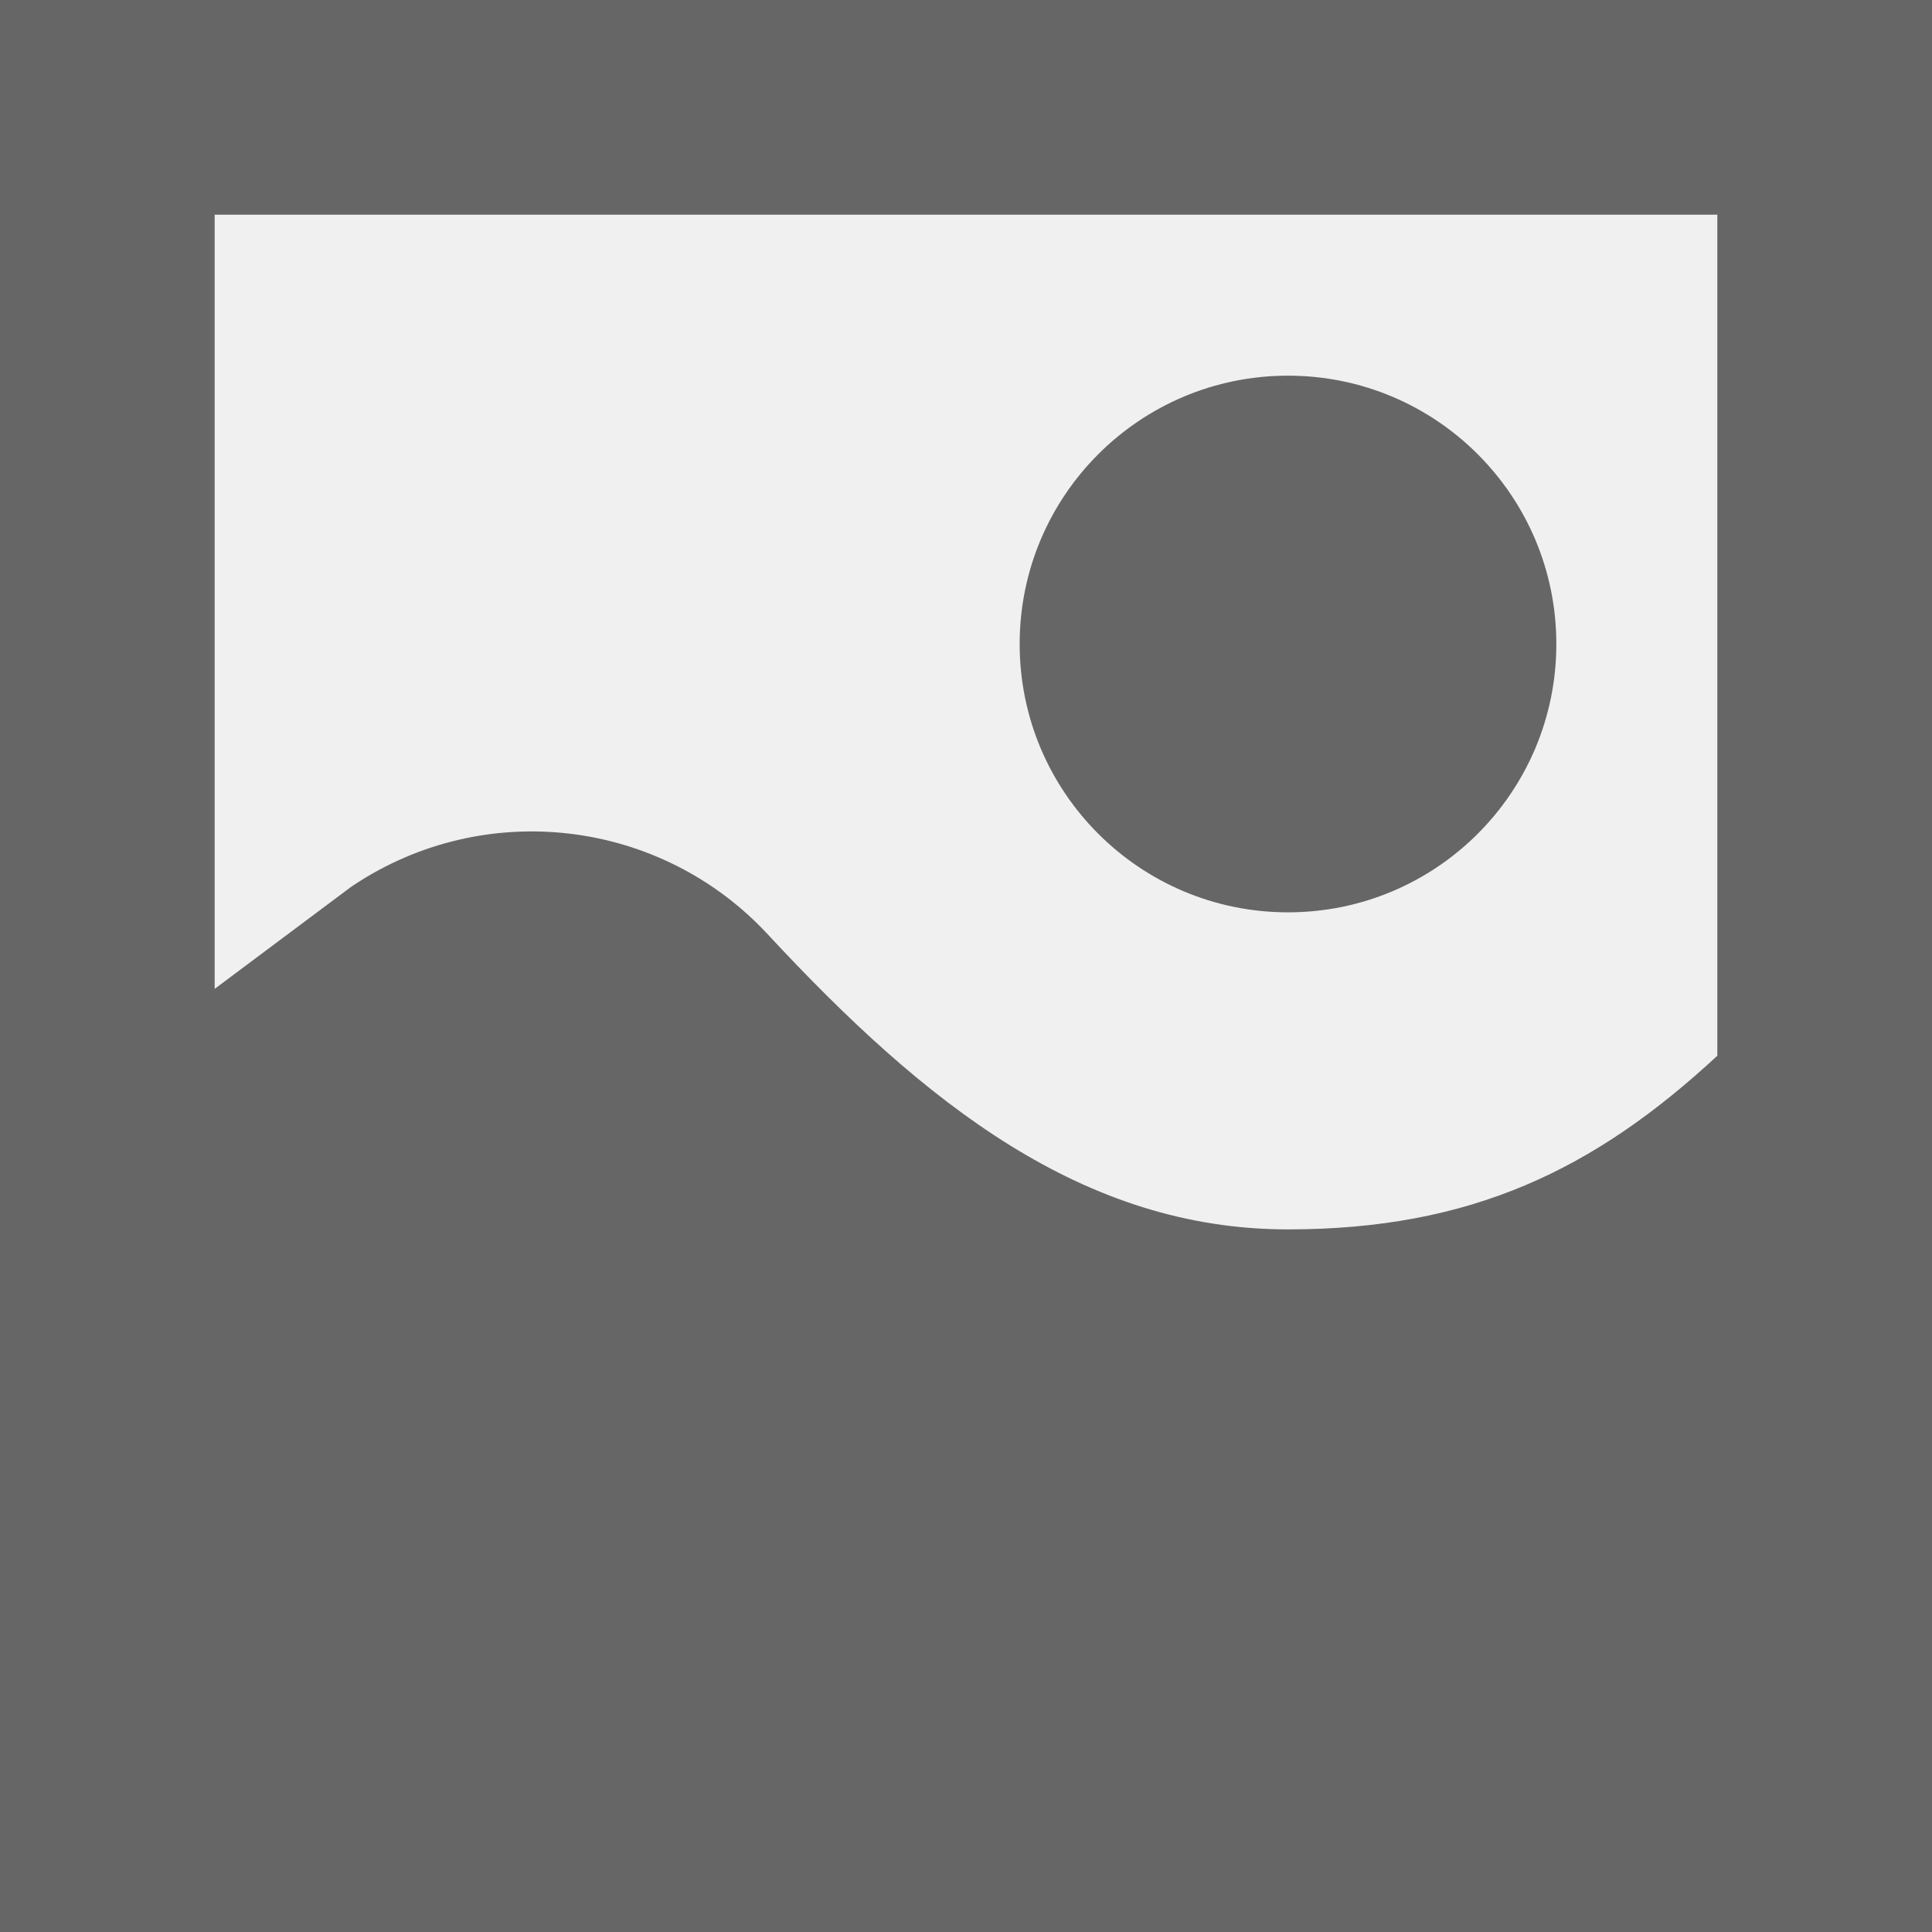
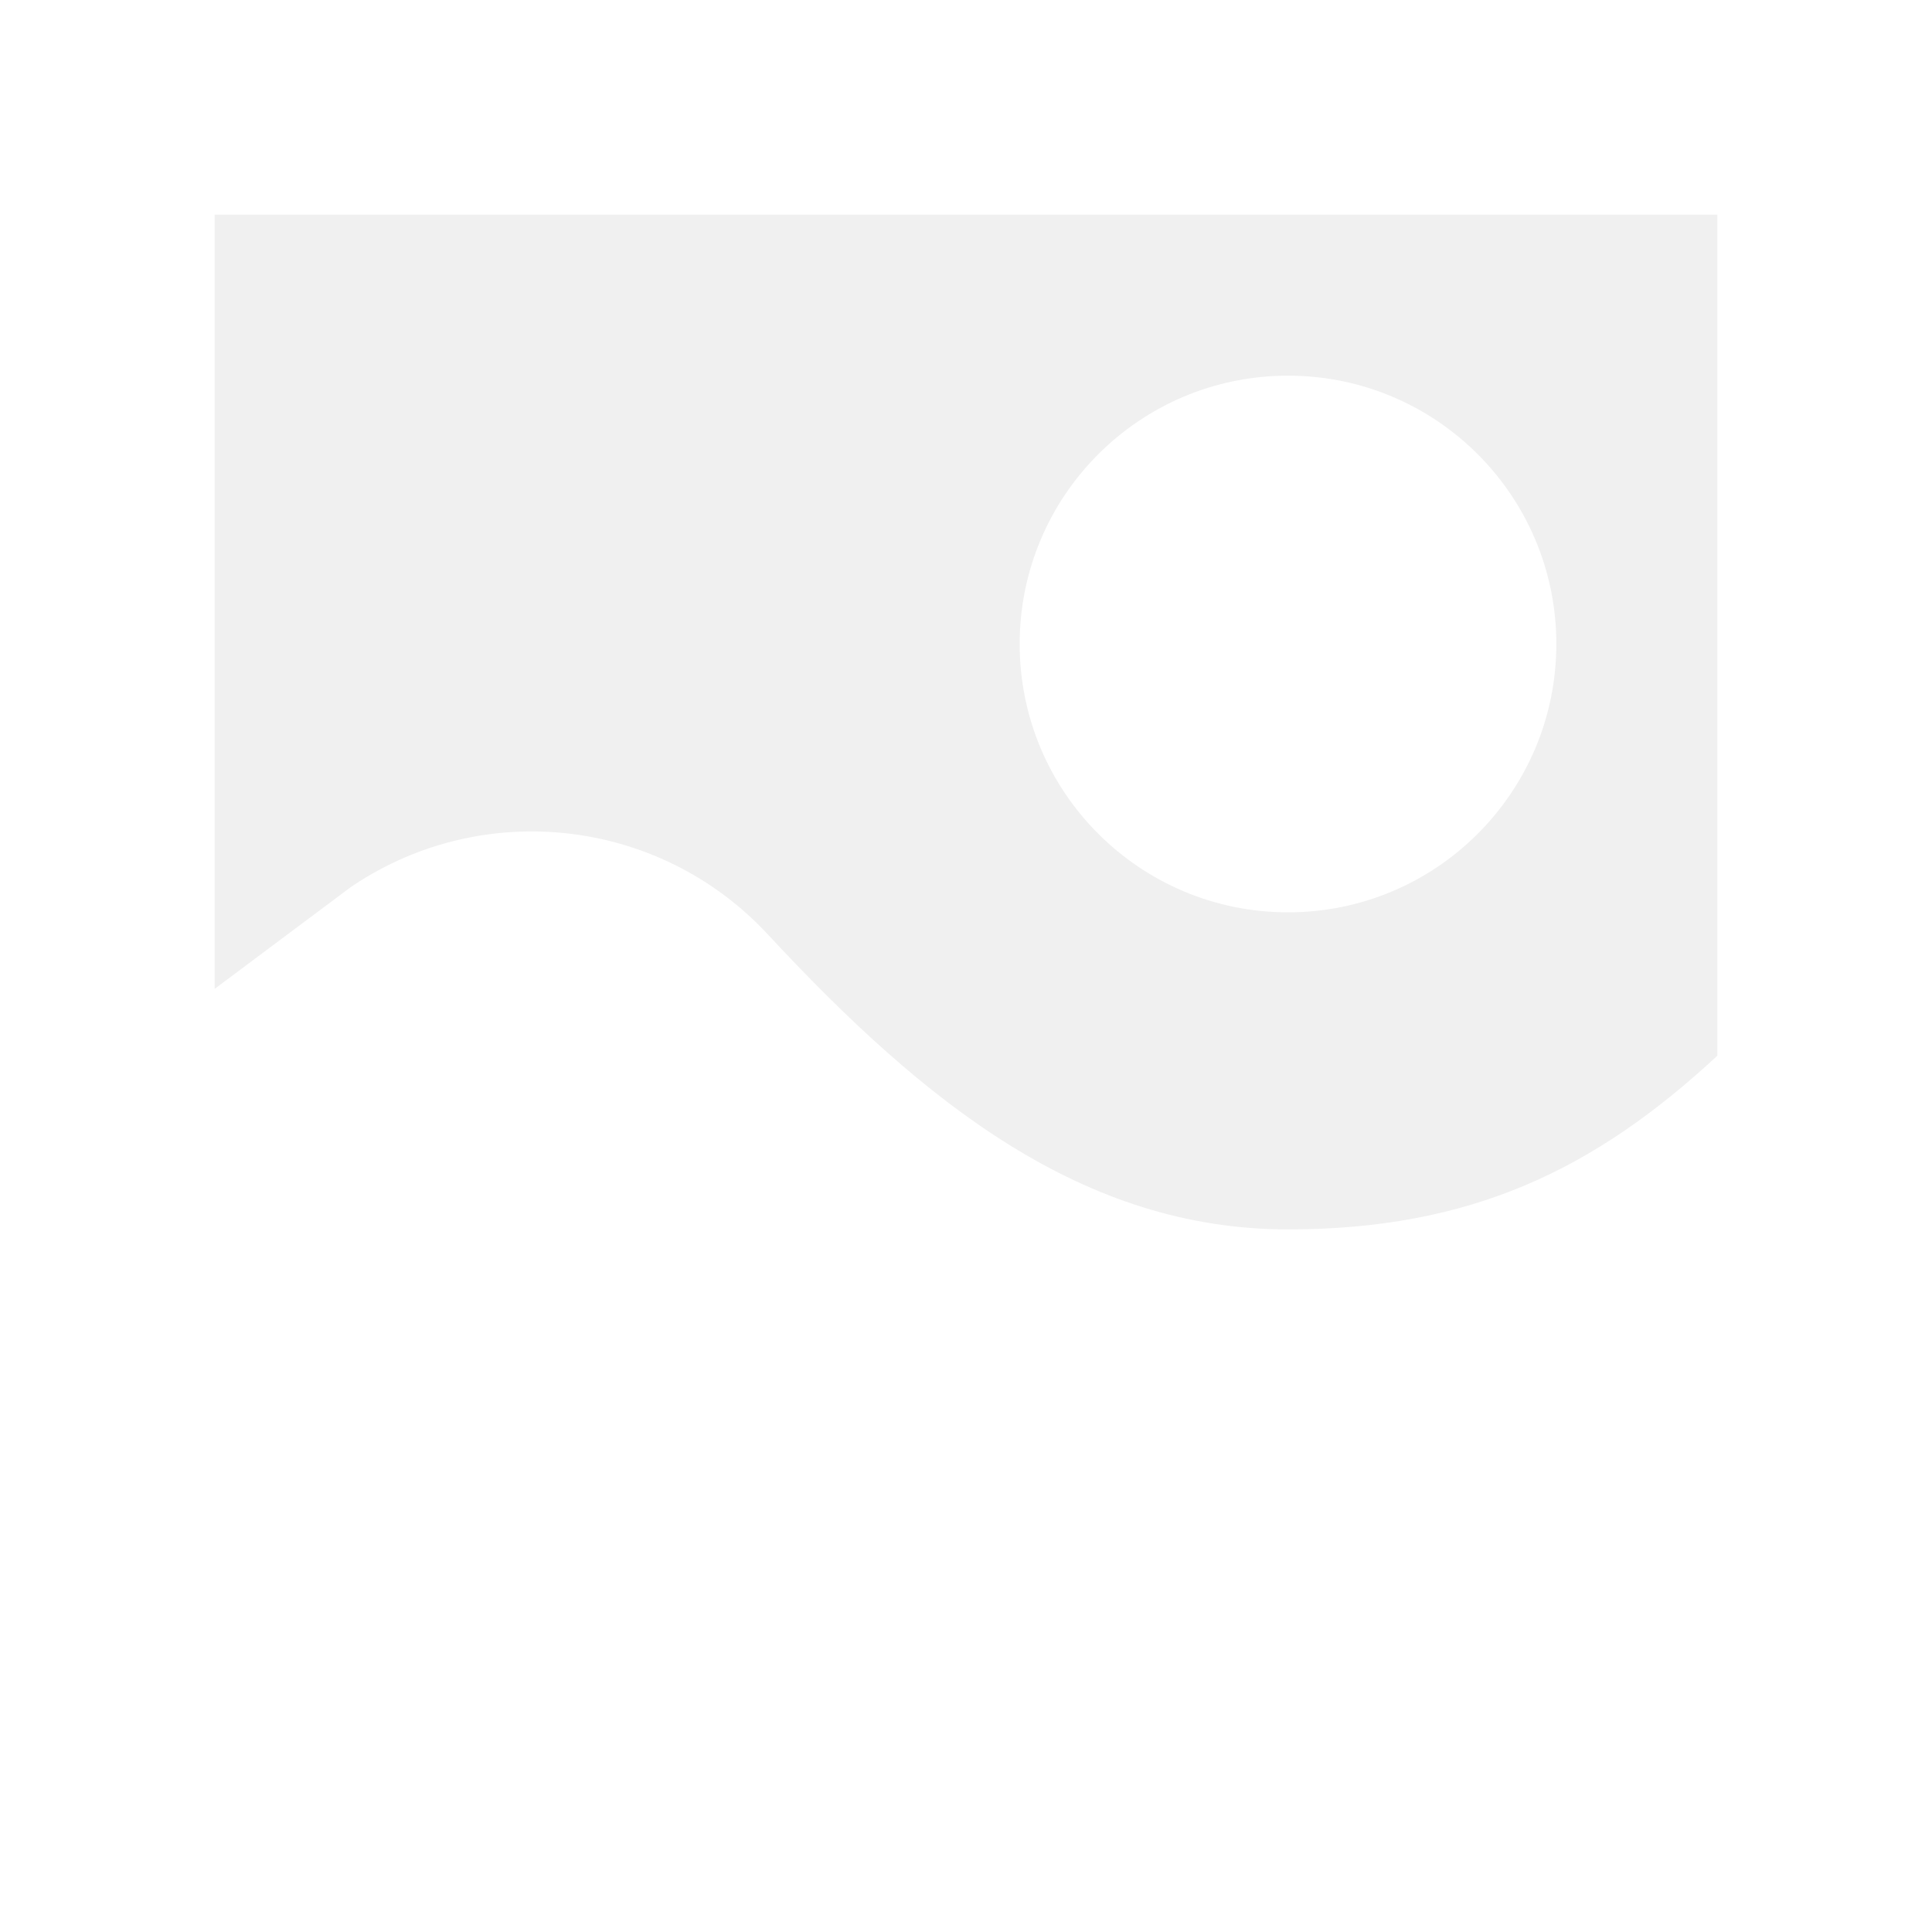
<svg xmlns="http://www.w3.org/2000/svg" width="18" height="18" viewBox="0 0 18 18" fill="none">
-   <path d="M12 3.5C10.619 3.5 9.5 4.619 9.5 6C9.5 7.381 10.619 8.5 12 8.5C13.381 8.5 14.5 7.381 14.5 6C14.5 4.619 13.381 3.5 12 3.5Z" fill="#666666" />
-   <path fill-rule="evenodd" clip-rule="evenodd" d="M0 0H18V18H15.527L15.495 18H2.5L2.468 18H0V0ZM16 9.836C14.855 10.898 13.704 11.454 12 11.454C10.094 11.454 8.621 10.286 7.153 8.705C6.151 7.626 4.515 7.434 3.29 8.25L3.268 8.265L2 9.213V2H16V9.836Z" fill="#666666" />
+   <path d="M12 3.5C10.619 3.5 9.5 4.619 9.5 6C9.5 7.381 10.619 8.5 12 8.5C13.381 8.5 14.5 7.381 14.5 6C14.5 4.619 13.381 3.5 12 3.5Z" fill="#ffffff" />
+   <path fill-rule="evenodd" clip-rule="evenodd" d="M0 0H18V18H15.527L15.495 18H2.5L2.468 18H0V0ZM16 9.836C14.855 10.898 13.704 11.454 12 11.454C10.094 11.454 8.621 10.286 7.153 8.705C6.151 7.626 4.515 7.434 3.29 8.25L3.268 8.265L2 9.213V2H16V9.836Z" fill="#ffffff" />
</svg>
